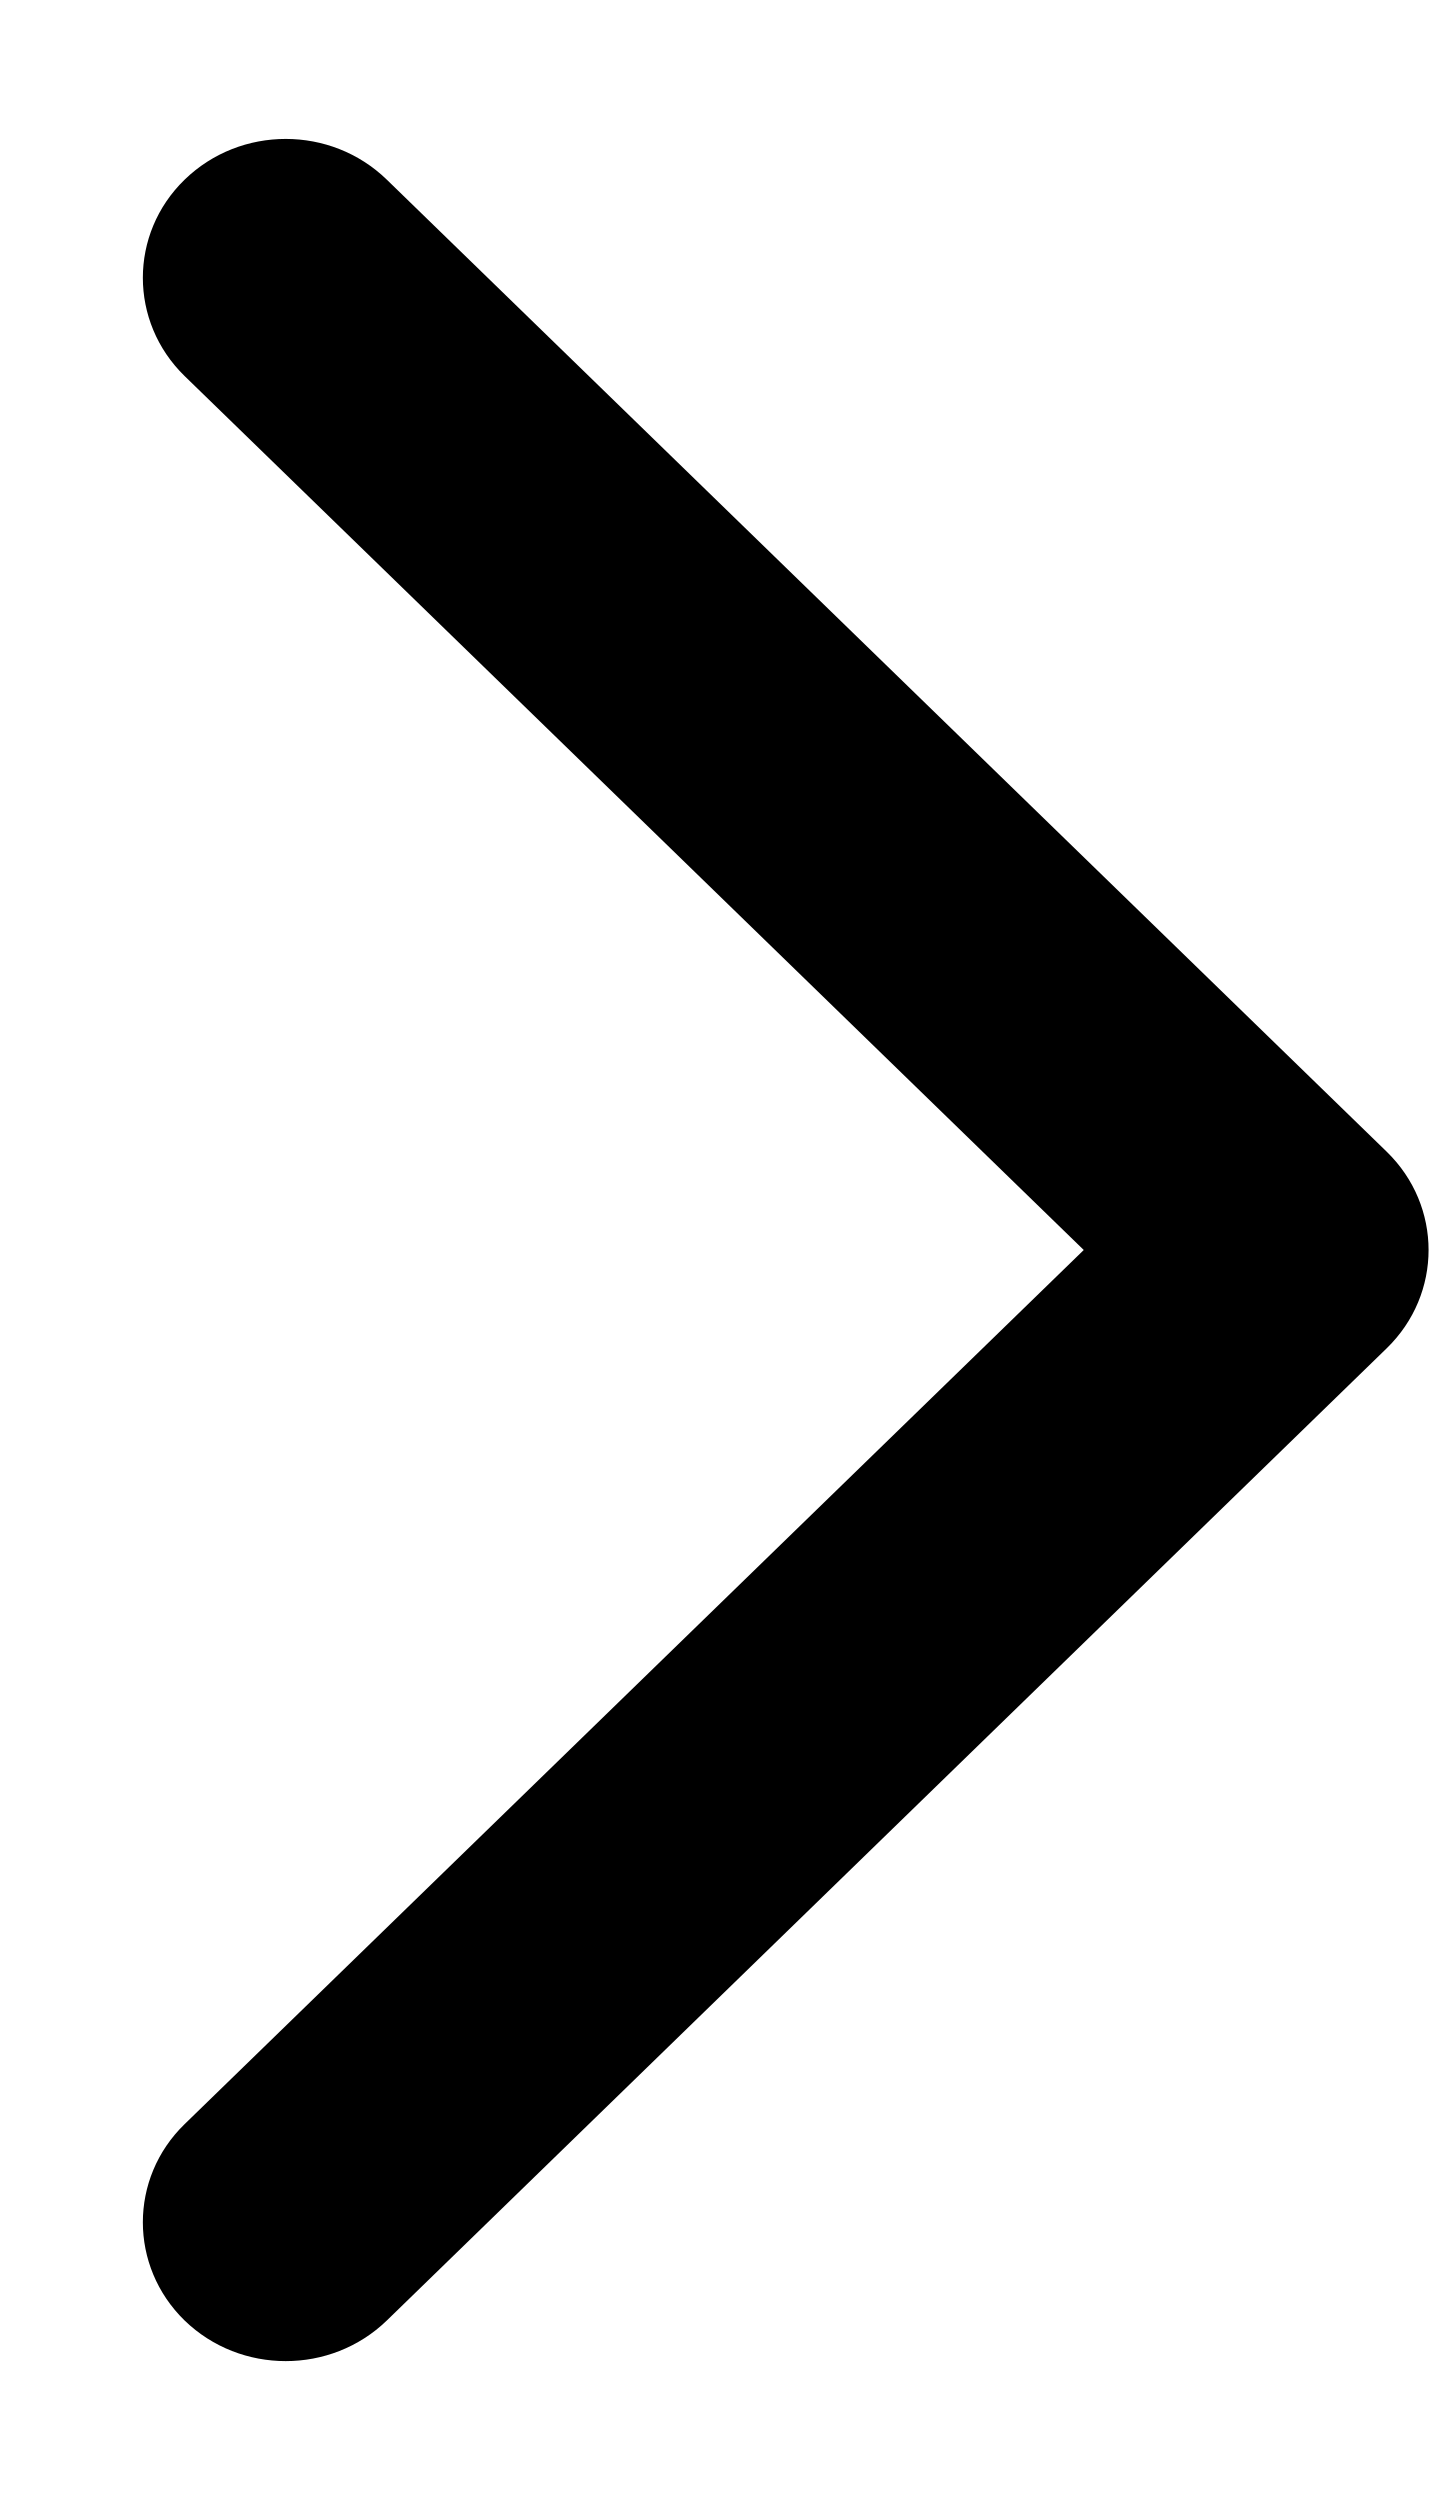
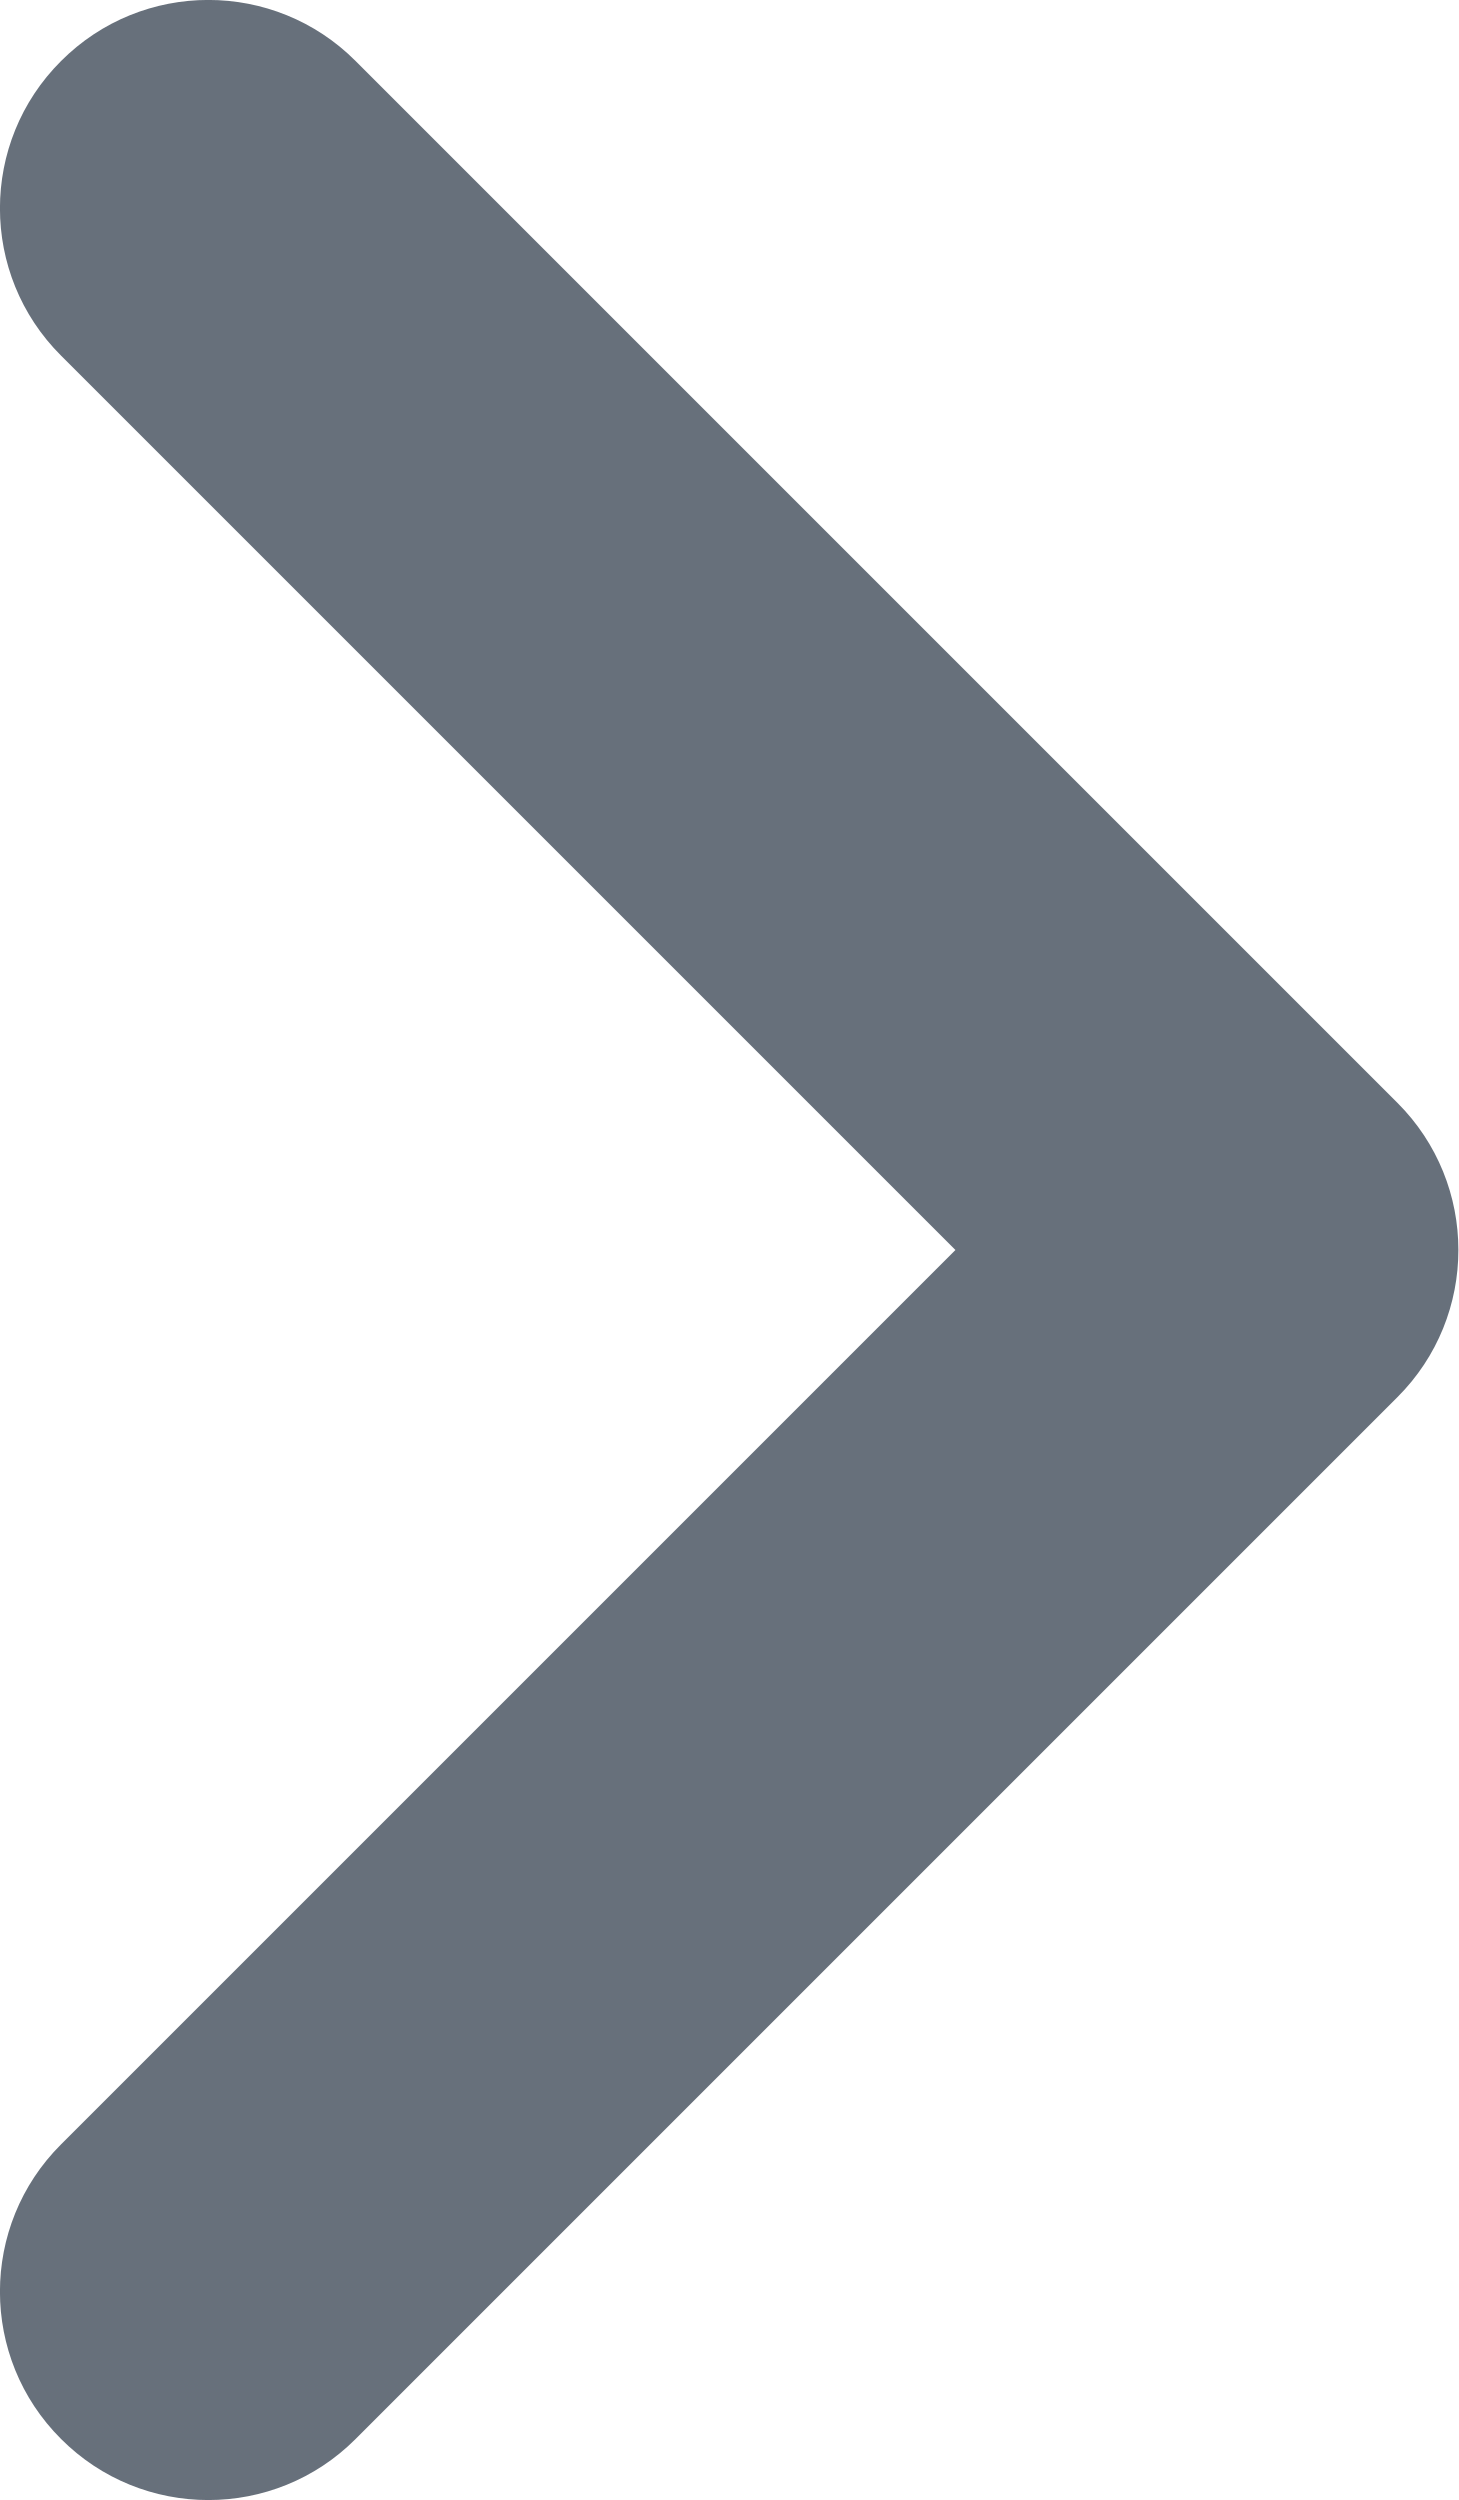
- <svg xmlns="http://www.w3.org/2000/svg" width="8" height="14" viewBox="0 0 8 14" fill="none">
-   <path fill-rule="evenodd" clip-rule="evenodd" d="M7.766 6.45C8.078 6.754 8.078 7.246 7.766 7.55L2.166 12.995C1.853 13.298 1.347 13.298 1.034 12.995C0.722 12.691 0.722 12.198 1.034 11.895L6.069 7L1.034 2.106C0.722 1.802 0.722 1.309 1.034 1.006C1.347 0.702 1.853 0.702 2.166 1.006L7.766 6.45Z" fill="currentColor" />
+ <svg xmlns="http://www.w3.org/2000/svg" width="7" height="12" viewBox="0 0 7 12" fill="#67707B">
+   <path fill-rule="evenodd" clip-rule="evenodd" d="M6.707 5.293C7.098 5.683 7.098 6.317 6.707 6.707L1.707 11.707C1.317 12.098 0.683 12.098 0.293 11.707C-0.098 11.317 -0.098 10.683 0.293 10.293L4.586 6L0.293 1.707C-0.098 1.317 -0.098 0.683 0.293 0.293C0.683 -0.098 1.317 -0.098 1.707 0.293L6.707 5.293Z" fill="#67707B" />
</svg>
